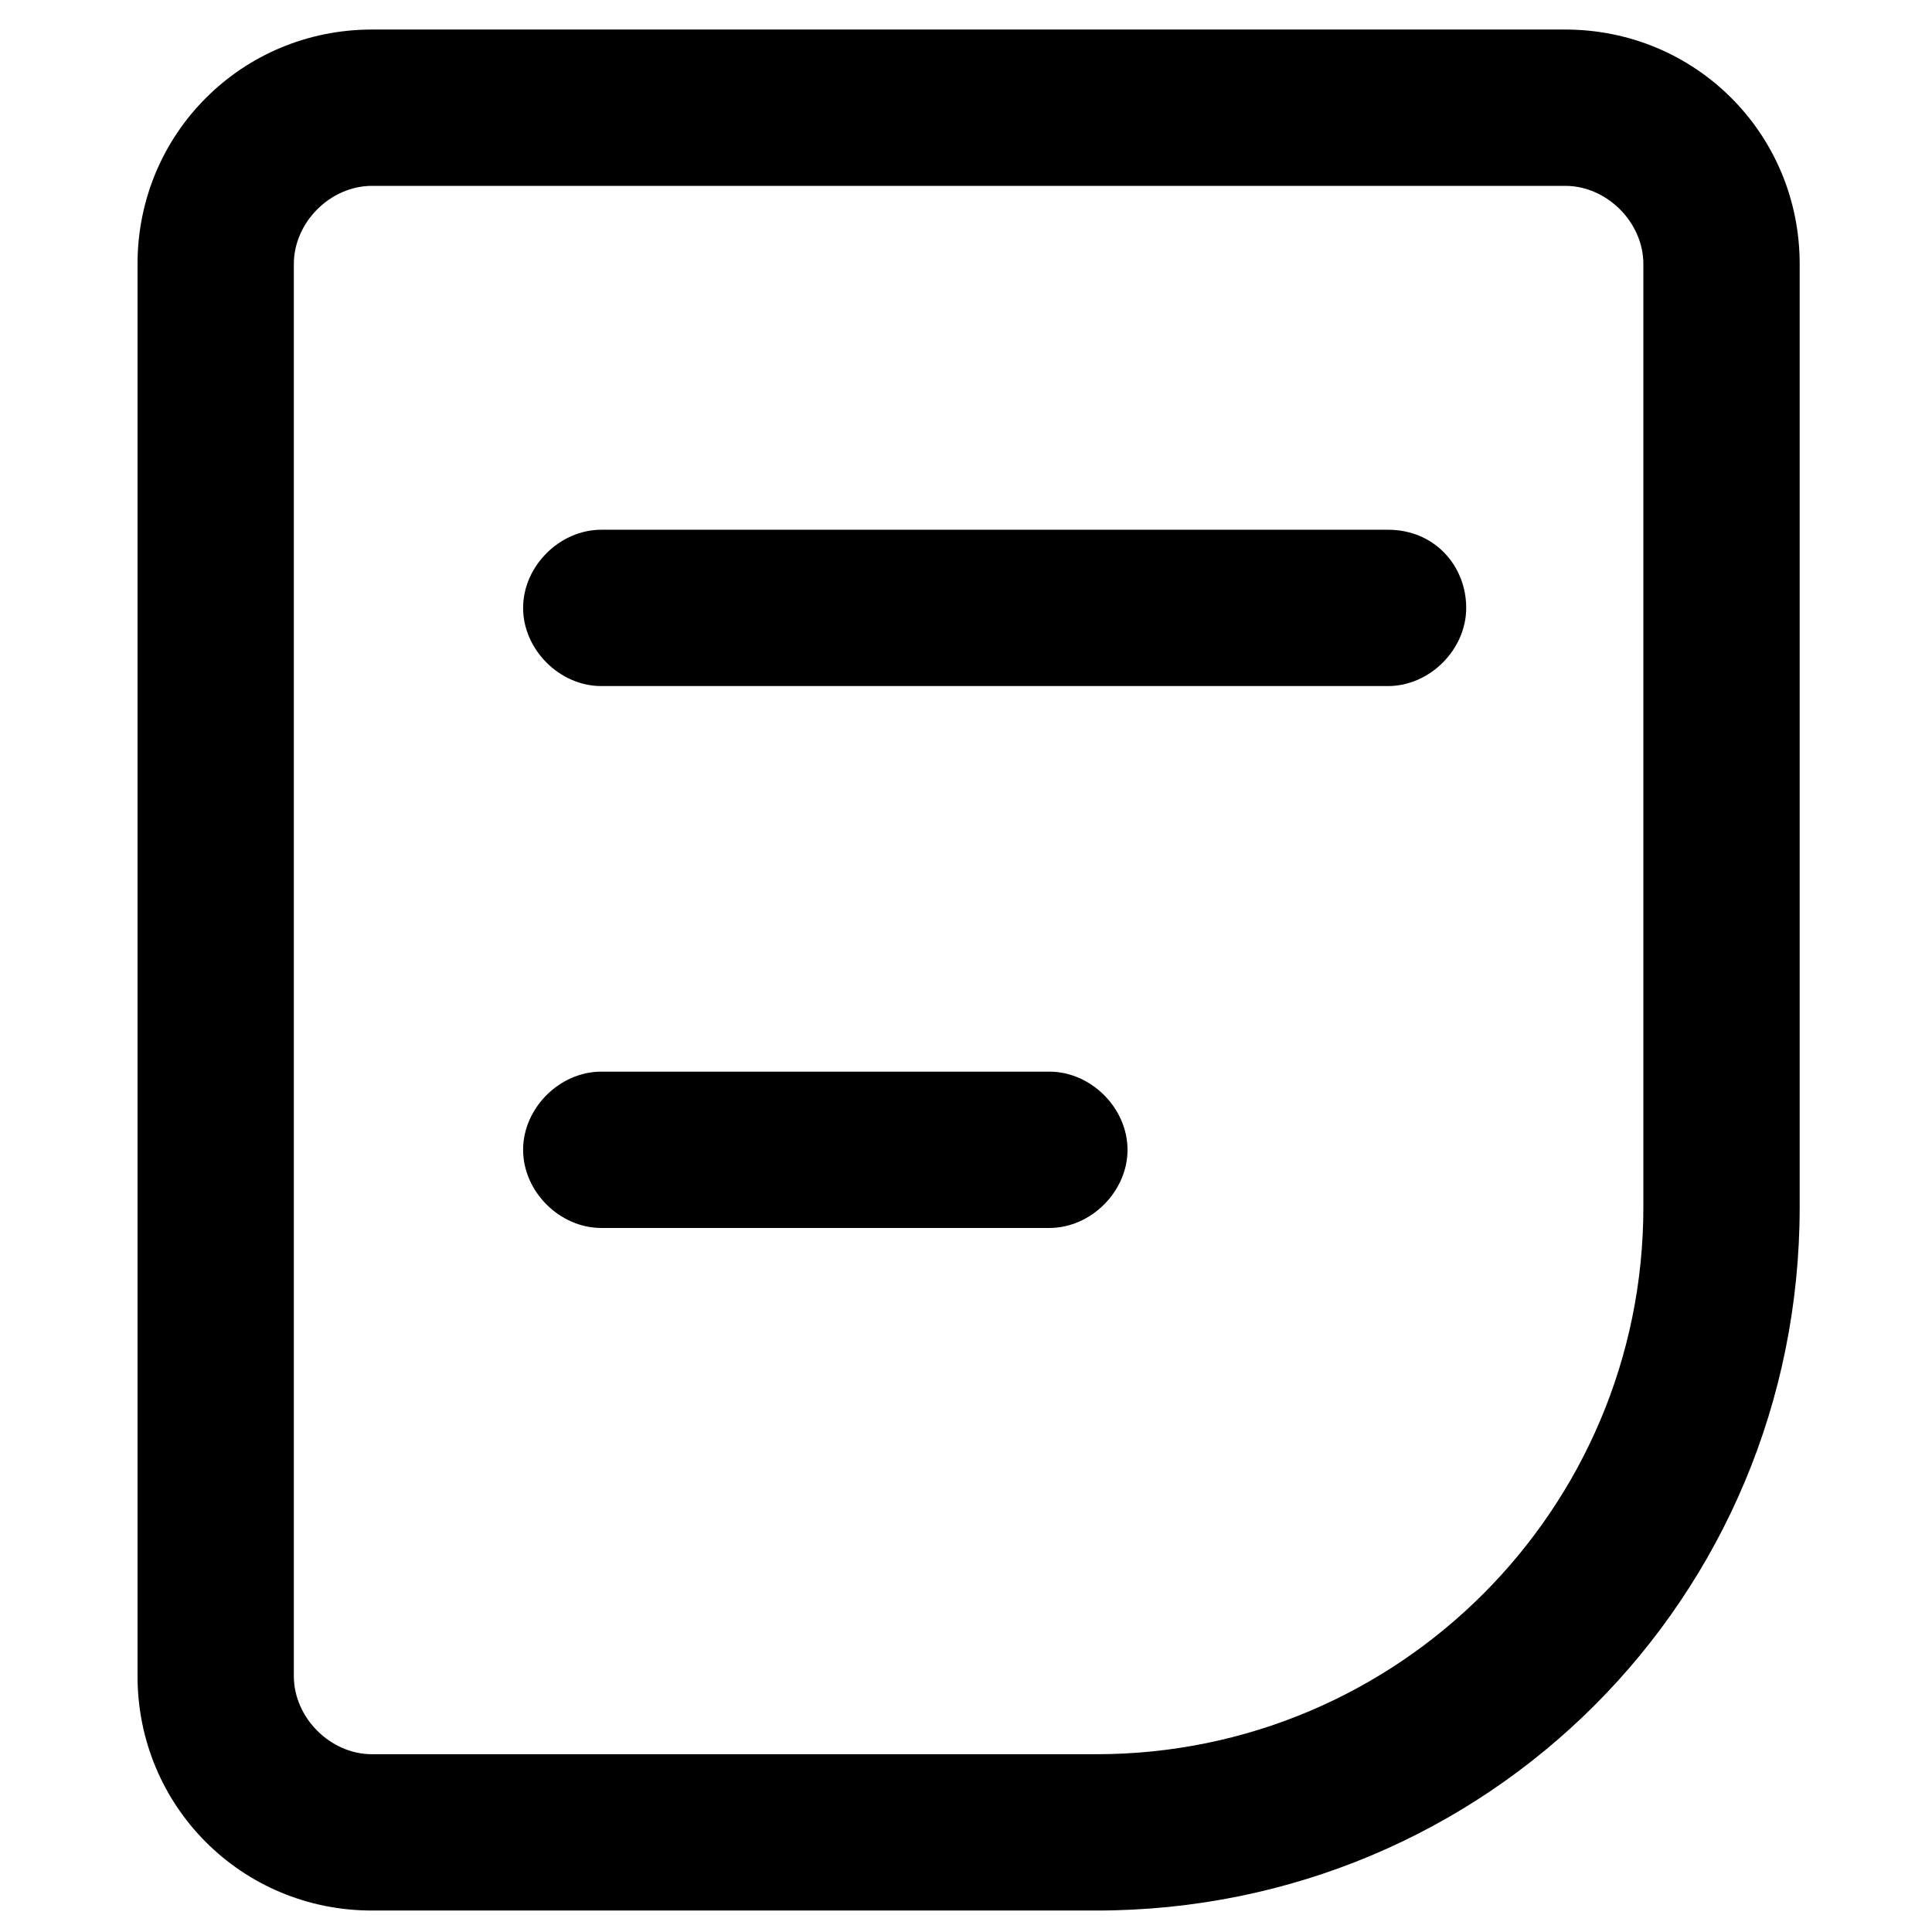
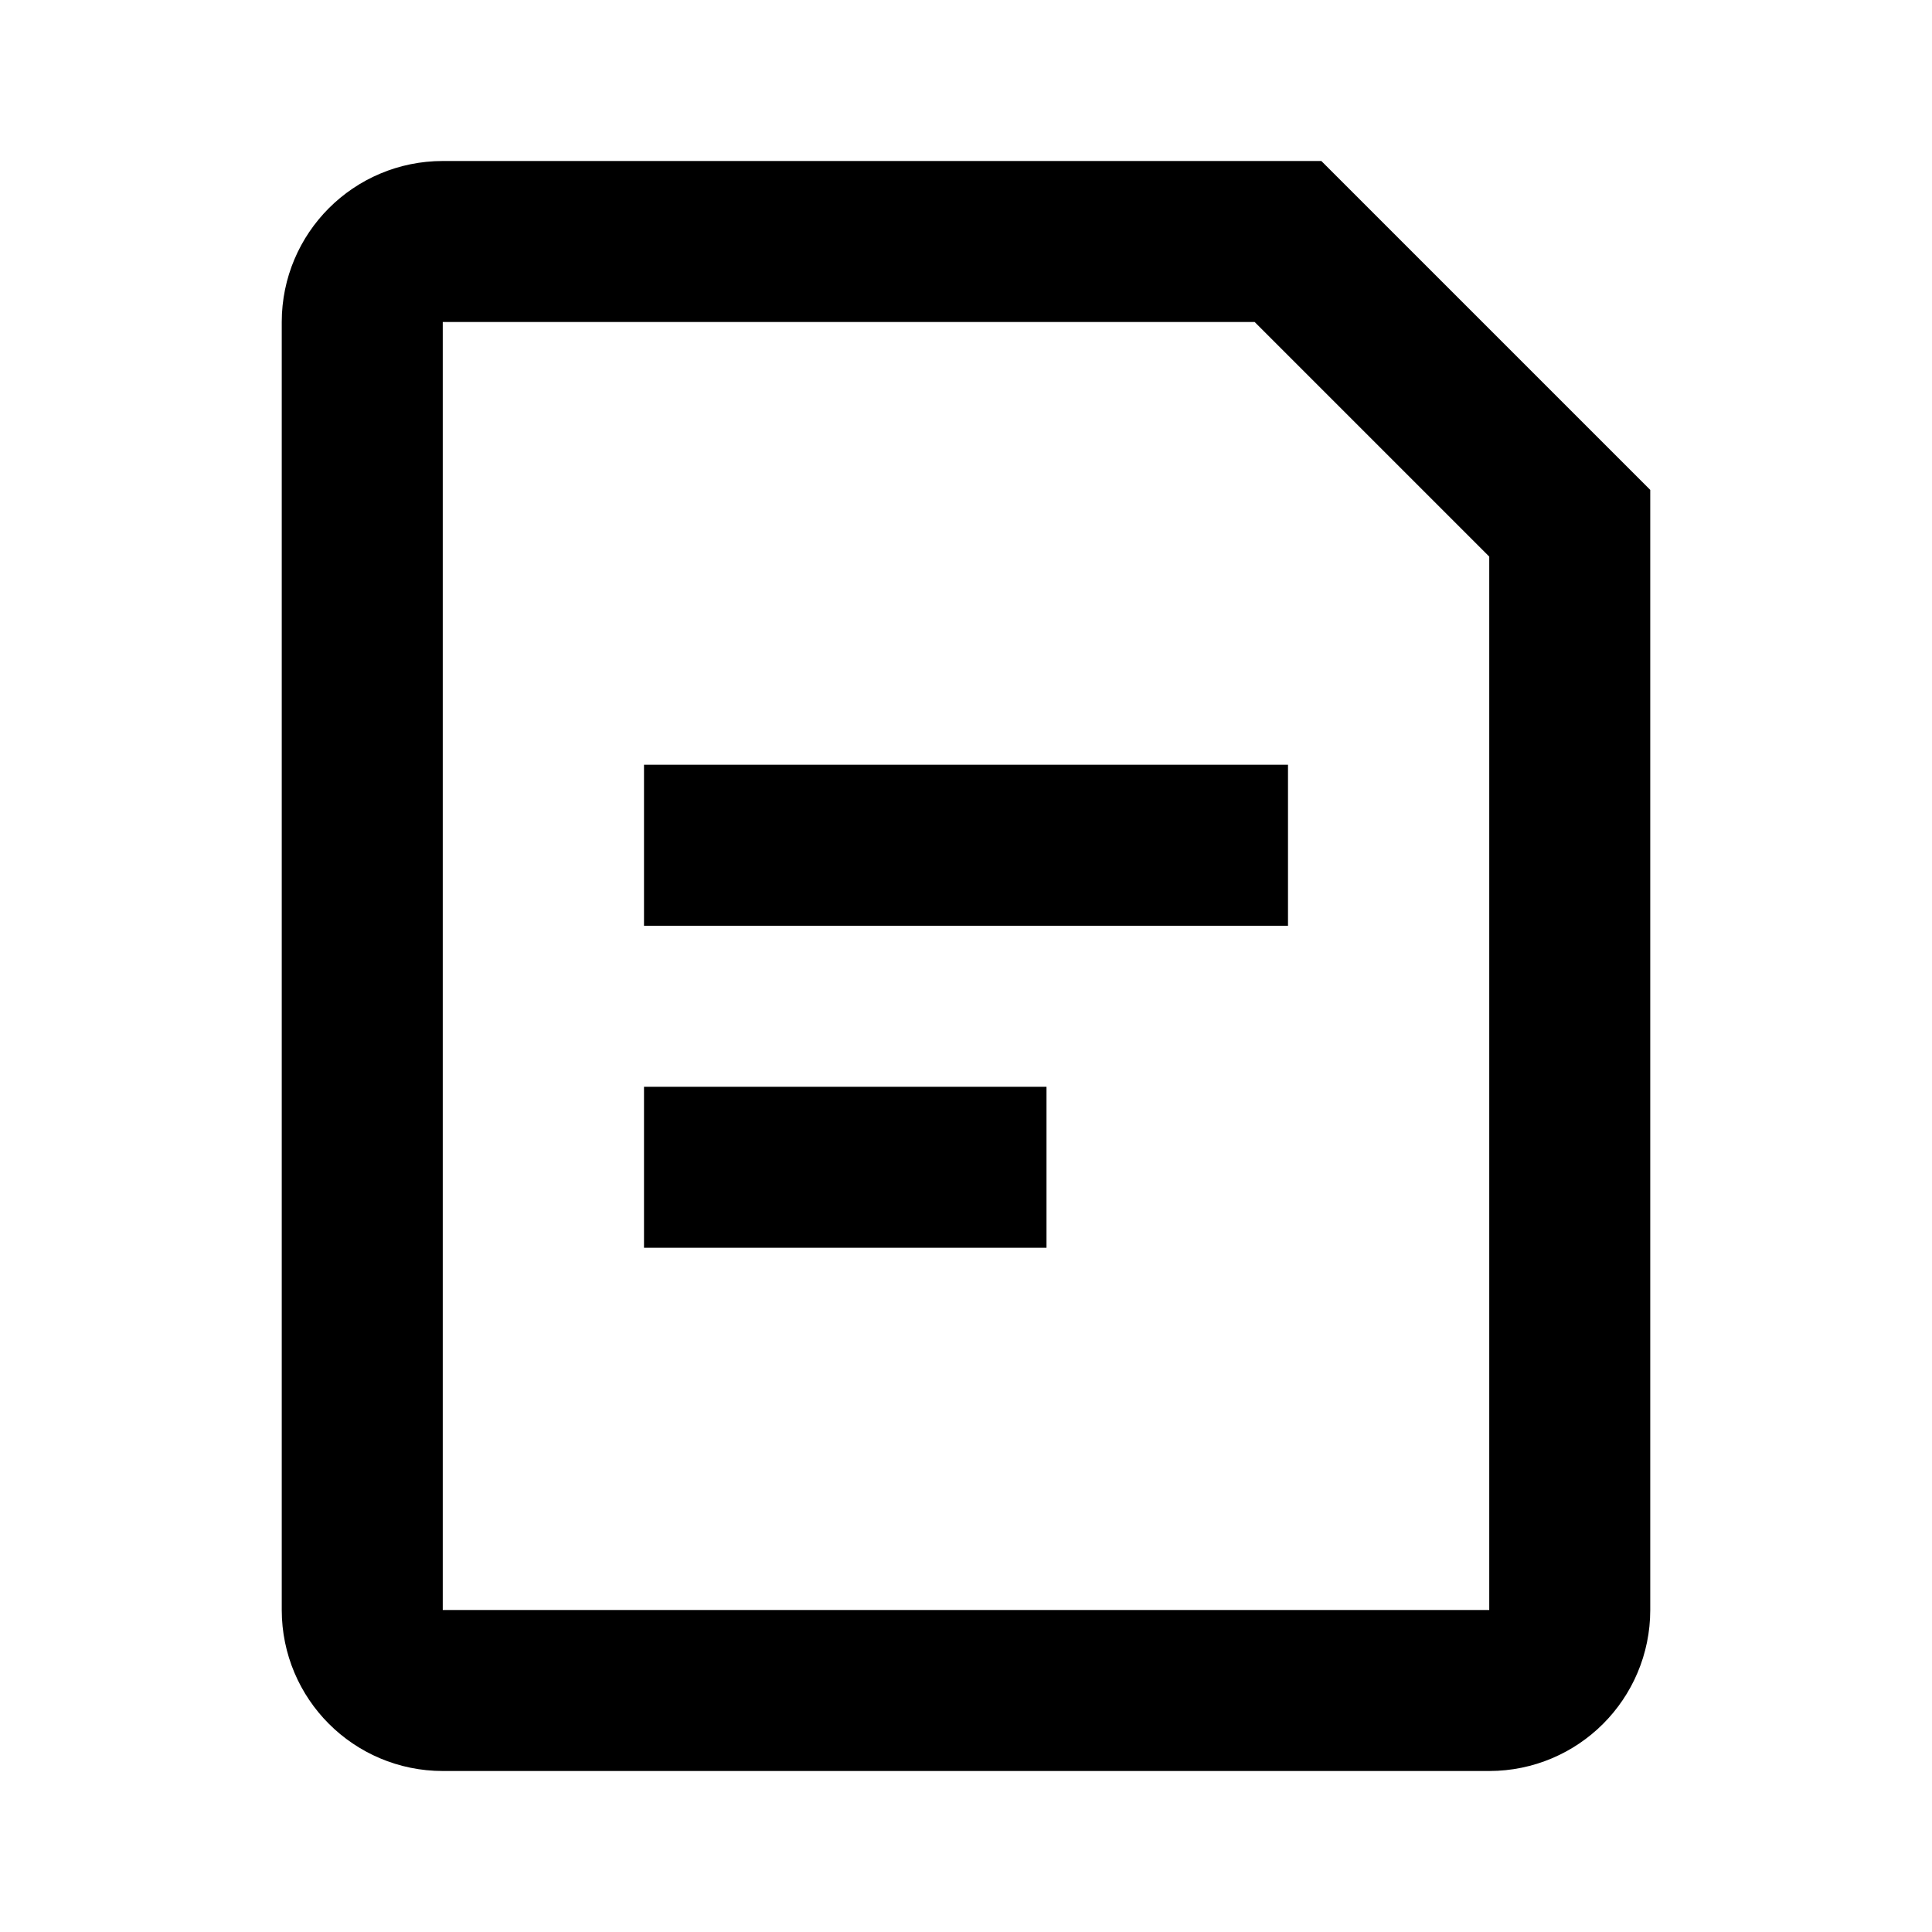
- <svg xmlns="http://www.w3.org/2000/svg" class="icon" width="200px" height="200.00px" viewBox="0 0 1024 1024" version="1.1">
-   <path d="M829.593 15.657H197.168c-69.042 0-124.276 55.234-124.276 124.276v748.416c0 69.042 55.234 124.276 124.276 124.276h383.874c207.126 0 372.827-165.701 372.827-372.827V139.933c0-69.042-55.234-124.276-124.276-124.276zM871.019 639.797c0 160.178-129.799 289.977-289.977 289.977H197.168c-22.093 0-41.425-19.332-41.425-41.425V139.933c0-22.093 19.332-41.425 41.425-41.425h632.425c22.093 0 41.425 19.332 41.425 41.425v499.864z" />
-   <path d="M735.696 280.779H318.682c-22.093 0-41.425 19.332-41.425 41.425s19.332 41.425 41.425 41.425h417.014c22.093 0 41.425-19.332 41.425-41.425s-16.57-41.425-41.425-41.425zM556.187 567.994H318.682c-22.093 0-41.425 19.332-41.425 41.425s19.332 41.425 41.425 41.425h237.505c22.093 0 41.425-19.332 41.425-41.425s-19.332-41.425-41.425-41.425z" />
+ <svg width="48" height="48" viewBox="0 0 48 48" fill="none">
+   <path d="M16 21h16m-16 8h10m11 13H11a2 2 0 01-2-2V8a2 2 0 012-2h21l7 7v27a2 2 0 01-2 2z" stroke="currentColor" stroke-width="4" />
</svg>
